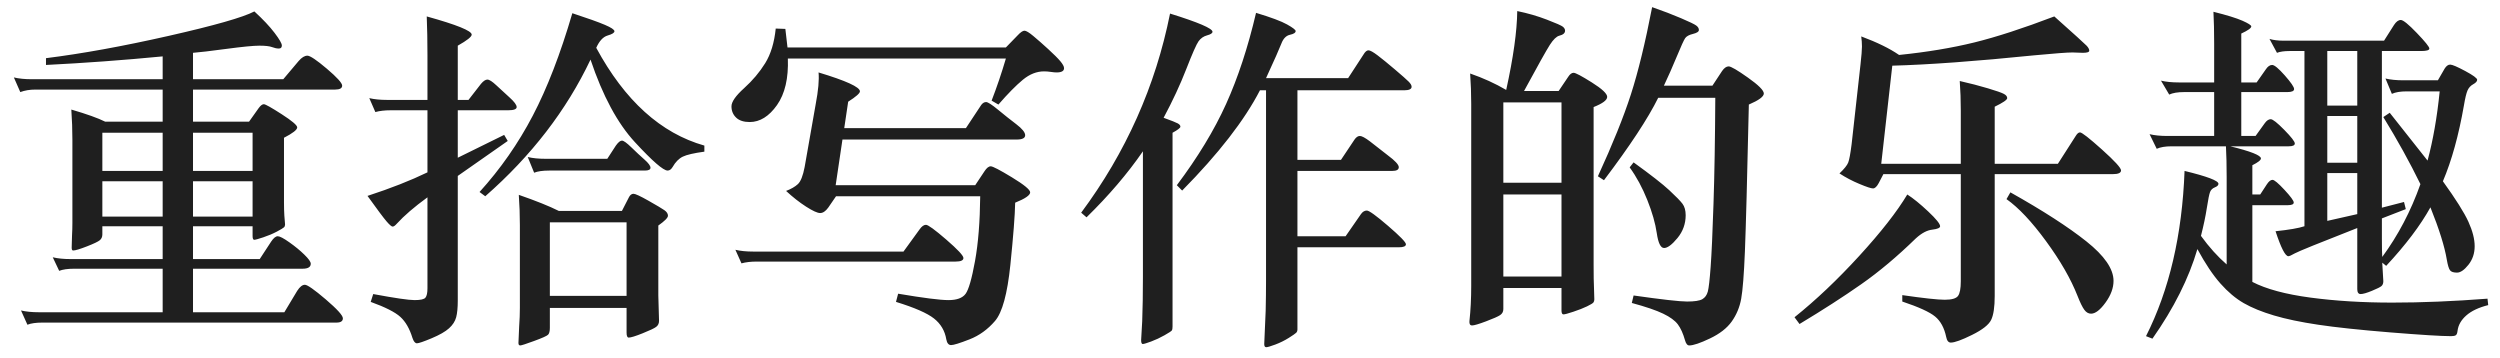
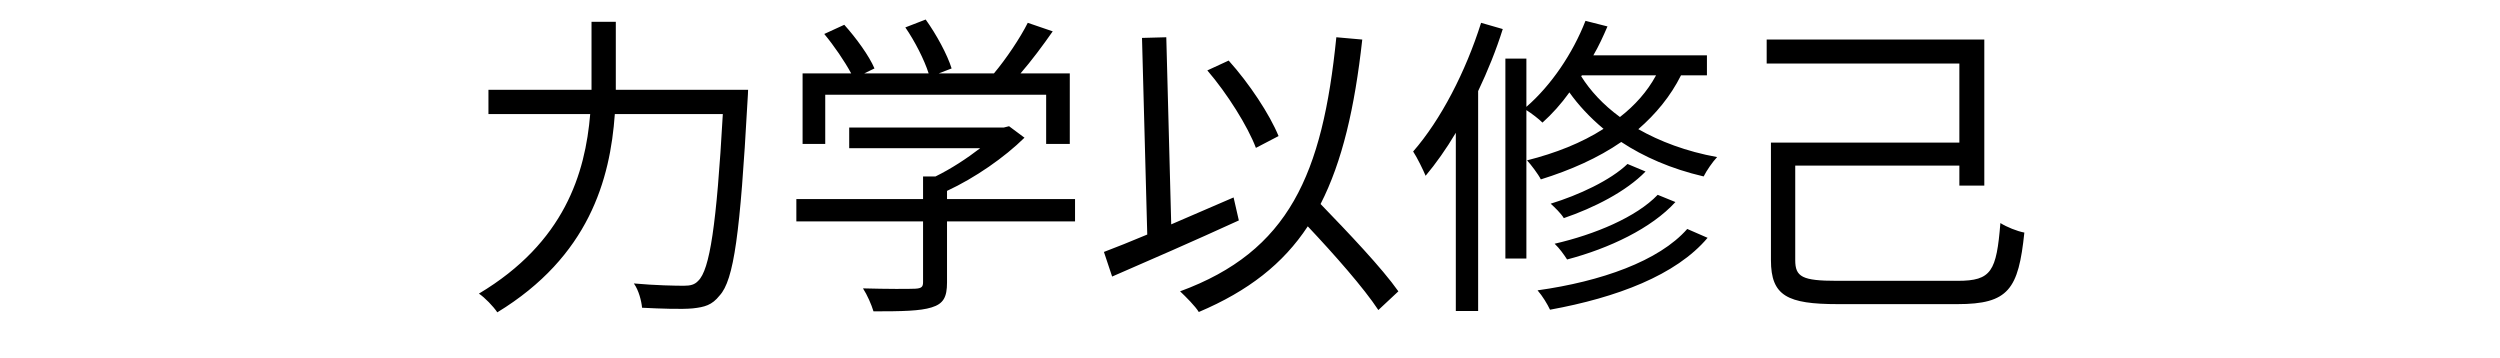
- <svg xmlns="http://www.w3.org/2000/svg" width="119px" height="17px" viewBox="0 0 119 17" version="1.1">
-   <defs />
-   <g id="Page-1" stroke="none" stroke-width="1" fill="none" fill-rule="evenodd">
-     <g id="Desktop-HD" transform="translate(-651, -692)" fill="#1F1F1F">
-       <path d="M658.743,694.684 C656.863,694.865 655.012,695.001 653.189,695.092 L653.189,694.769 C654.91,694.554 656.858,694.2 659.032,693.707 C661.206,693.215 662.565,692.827 663.108,692.544 C663.516,692.918 663.836,693.257 664.068,693.563 C664.3,693.869 664.416,694.07 664.416,694.166 C664.416,694.262 664.368,694.31 664.272,694.31 C664.176,694.31 664.068,694.288 663.949,694.242 C663.83,694.197 663.629,694.174 663.346,694.174 C663.063,694.174 662.539,694.225 661.775,694.327 C661.011,694.429 660.481,694.492 660.187,694.514 L660.187,695.771 L664.484,695.771 L665.215,694.905 C665.362,694.735 665.501,694.65 665.631,694.65 C665.761,694.65 666.07,694.857 666.557,695.27 C667.043,695.683 667.287,695.952 667.287,696.077 C667.287,696.201 667.174,696.264 666.947,696.264 L660.187,696.264 L660.187,697.792 L662.854,697.792 L663.312,697.147 C663.403,697.022 663.485,696.96 663.559,696.96 C663.632,696.96 663.915,697.119 664.408,697.436 C664.9,697.753 665.147,697.962 665.147,698.064 C665.147,698.177 664.937,698.342 664.518,698.557 L664.518,701.648 C664.518,701.886 664.524,702.09 664.535,702.26 L664.569,702.684 C664.569,702.741 664.552,702.786 664.518,702.82 C664.484,702.854 664.371,702.922 664.179,703.024 C663.986,703.126 663.771,703.217 663.533,703.296 C663.295,703.375 663.151,703.415 663.1,703.415 C663.049,703.415 663.023,703.352 663.023,703.228 L663.023,702.769 L660.187,702.769 L660.187,704.332 L663.363,704.332 L663.907,703.5 C664.02,703.33 664.125,703.245 664.221,703.245 C664.317,703.245 664.501,703.341 664.773,703.534 C665.045,703.726 665.283,703.921 665.486,704.12 C665.69,704.318 665.792,704.462 665.792,704.553 C665.792,704.711 665.662,704.791 665.402,704.791 L660.187,704.791 L660.187,706.863 L664.535,706.863 L665.147,705.844 C665.271,705.651 665.393,705.555 665.512,705.555 C665.631,705.555 665.962,705.787 666.506,706.251 C667.049,706.716 667.321,707.016 667.321,707.152 C667.321,707.287 667.219,707.355 667.015,707.355 L653.019,707.355 C652.713,707.355 652.475,707.389 652.305,707.457 L652,706.778 C652.238,706.835 652.521,706.863 652.849,706.863 L658.743,706.863 L658.743,704.791 L654.531,704.791 C654.225,704.791 653.987,704.825 653.817,704.892 L653.511,704.247 C653.749,704.304 654.032,704.332 654.361,704.332 L658.743,704.332 L658.743,702.769 L655.872,702.769 L655.872,703.16 C655.872,703.273 655.833,703.364 655.754,703.432 C655.674,703.5 655.468,703.599 655.134,703.729 C654.8,703.859 654.582,703.924 654.48,703.924 C654.434,703.924 654.412,703.879 654.412,703.788 L654.429,703.194 C654.44,703.013 654.446,702.82 654.446,702.616 L654.446,698.659 C654.446,698.183 654.429,697.702 654.395,697.215 C655.131,697.43 655.669,697.623 656.008,697.792 L658.743,697.792 L658.743,696.264 L652.679,696.264 C652.419,696.264 652.181,696.303 651.966,696.383 L651.66,695.686 C651.898,695.743 652.181,695.771 652.509,695.771 L658.743,695.771 L658.743,694.684 Z M658.743,700.136 L658.743,698.319 L655.872,698.319 L655.872,700.136 L658.743,700.136 Z M660.187,698.319 L660.187,700.136 L663.023,700.136 L663.023,698.319 L660.187,698.319 Z M658.743,702.311 L658.743,700.629 L655.872,700.629 L655.872,702.311 L658.743,702.311 Z M660.187,700.629 L660.187,702.311 L663.023,702.311 L663.023,700.629 L660.187,700.629 Z M679.109,694.837 C677.965,697.249 676.295,699.417 674.098,701.342 L673.826,701.139 C674.823,700.04 675.667,698.831 676.357,697.512 C677.048,696.193 677.677,694.565 678.243,692.629 C678.967,692.867 679.483,693.051 679.788,693.181 C680.094,693.311 680.247,693.413 680.247,693.487 C680.247,693.56 680.14,693.628 679.924,693.69 C679.709,693.753 679.528,693.948 679.381,694.276 C680.74,696.79 682.455,698.342 684.528,698.93 L684.528,699.219 C684.029,699.287 683.687,699.366 683.5,699.457 C683.313,699.548 683.152,699.712 683.016,699.95 C682.948,700.063 682.869,700.119 682.778,700.119 C682.574,700.119 682.056,699.669 681.224,698.769 C680.391,697.869 679.687,696.558 679.109,694.837 L679.109,694.837 Z M671.347,697.249 L669.597,697.249 C669.314,697.249 669.07,697.277 668.867,697.334 L668.578,696.671 C668.816,696.728 669.099,696.756 669.427,696.756 L671.347,696.756 L671.347,694.616 C671.347,693.959 671.335,693.348 671.313,692.782 C672.739,693.178 673.453,693.467 673.453,693.648 C673.453,693.75 673.232,693.925 672.79,694.174 L672.79,696.756 L673.3,696.756 L673.894,695.992 C674.008,695.856 674.11,695.788 674.2,695.788 C674.291,695.788 674.432,695.879 674.625,696.06 L675.253,696.637 C675.48,696.841 675.593,696.994 675.593,697.096 C675.593,697.198 675.457,697.249 675.185,697.249 L672.79,697.249 L672.79,699.508 L674.998,698.421 L675.168,698.71 L672.79,700.374 L672.79,706.302 C672.79,706.642 672.765,706.908 672.714,707.101 C672.663,707.293 672.55,707.469 672.374,707.627 C672.199,707.786 671.921,707.944 671.542,708.103 C671.163,708.261 670.93,708.341 670.845,708.341 C670.761,708.341 670.69,708.256 670.633,708.086 C670.497,707.644 670.305,707.31 670.056,707.084 C669.806,706.857 669.337,706.619 668.646,706.37 L668.765,705.997 C669.795,706.189 670.452,706.285 670.735,706.285 C671.018,706.285 671.191,706.246 671.253,706.166 C671.315,706.087 671.347,705.94 671.347,705.725 L671.347,701.393 C670.724,701.846 670.237,702.265 669.886,702.65 C669.806,702.741 669.741,702.786 669.69,702.786 C669.639,702.786 669.543,702.704 669.402,702.54 C669.26,702.376 668.957,701.971 668.493,701.325 C669.603,700.963 670.554,700.589 671.347,700.204 L671.347,697.249 Z M679.907,699.559 L680.315,698.93 C680.428,698.772 680.525,698.693 680.604,698.693 C680.683,698.693 680.833,698.8 681.054,699.015 C681.275,699.231 681.481,699.423 681.674,699.593 C681.866,699.763 681.963,699.893 681.963,699.984 C681.963,700.074 681.872,700.119 681.691,700.119 L677.139,700.119 C676.833,700.119 676.595,700.153 676.425,700.221 L676.12,699.474 C676.357,699.531 676.64,699.559 676.969,699.559 L679.907,699.559 Z M680.825,706.659 L677.173,706.659 L677.173,707.61 C677.173,707.769 677.144,707.876 677.088,707.933 C677.031,707.99 676.81,708.089 676.425,708.23 C676.04,708.372 675.819,708.443 675.763,708.443 C675.706,708.443 675.678,708.403 675.678,708.324 L675.712,707.542 C675.735,707.225 675.746,706.931 675.746,706.659 L675.746,702.718 C675.746,702.243 675.729,701.761 675.695,701.275 C676.51,701.558 677.144,701.812 677.597,702.039 L680.604,702.039 L680.944,701.376 C681,701.275 681.071,701.224 681.156,701.224 C681.241,701.224 681.479,701.334 681.869,701.555 C682.26,701.776 682.512,701.926 682.625,702.005 C682.738,702.084 682.795,702.172 682.795,702.268 C682.795,702.364 682.642,702.52 682.336,702.735 L682.336,706.065 L682.37,707.271 C682.37,707.395 682.325,707.491 682.234,707.559 C682.144,707.627 681.929,707.729 681.589,707.865 C681.249,708.001 681.028,708.069 680.927,708.069 C680.859,708.069 680.825,707.99 680.825,707.831 L680.825,706.659 Z M677.173,706.082 L680.825,706.082 L680.825,702.582 L677.173,702.582 L677.173,706.082 Z M688.485,694.259 L698.88,694.259 L699.424,693.699 C699.571,693.54 699.684,693.461 699.764,693.461 C699.843,693.461 699.985,693.546 700.188,693.716 C700.392,693.886 700.627,694.092 700.893,694.336 C701.159,694.579 701.352,694.772 701.471,694.913 C701.59,695.055 701.649,695.165 701.649,695.245 C701.649,695.38 701.53,695.448 701.292,695.448 C701.225,695.448 701.134,695.44 701.021,695.423 C700.907,695.406 700.8,695.397 700.698,695.397 C700.347,695.397 700.01,695.53 699.687,695.797 C699.365,696.063 698.977,696.456 698.524,696.977 L698.201,696.79 C698.45,696.145 698.677,695.477 698.88,694.786 L688.502,694.786 C688.536,695.726 688.363,696.465 687.984,697.003 C687.605,697.54 687.172,697.809 686.685,697.809 C686.402,697.809 686.186,697.739 686.039,697.597 C685.892,697.456 685.818,697.277 685.818,697.062 C685.818,696.847 686.019,696.558 686.421,696.196 C686.823,695.833 687.157,695.437 687.424,695.007 C687.69,694.576 687.857,694.027 687.925,693.359 L688.383,693.376 L688.485,694.259 Z M691.101,698.642 L690.778,700.816 L697.42,700.816 L697.861,700.153 C697.963,699.995 698.062,699.916 698.159,699.916 C698.255,699.916 698.592,700.091 699.169,700.442 C699.747,700.793 700.036,701.031 700.036,701.156 C700.036,701.292 699.798,701.456 699.322,701.648 C699.311,702.248 699.234,703.236 699.093,704.612 C698.951,705.988 698.708,706.877 698.362,707.279 C698.017,707.681 697.612,707.973 697.148,708.154 C696.684,708.335 696.392,708.426 696.273,708.426 C696.154,708.426 696.078,708.335 696.044,708.154 C695.976,707.746 695.781,707.415 695.458,707.16 C695.135,706.905 694.532,706.642 693.649,706.37 L693.751,705.98 C694.951,706.183 695.749,706.285 696.146,706.285 C696.542,706.285 696.814,706.186 696.961,705.988 C697.108,705.79 697.258,705.269 697.411,704.425 C697.564,703.582 697.646,702.554 697.658,701.342 L690.795,701.342 L690.422,701.886 C690.297,702.056 690.17,702.141 690.039,702.141 C689.909,702.141 689.686,702.039 689.368,701.835 C689.051,701.631 688.734,701.382 688.417,701.088 C688.655,700.997 688.842,700.89 688.978,700.765 C689.114,700.64 689.221,700.369 689.301,699.95 L689.827,696.96 C689.952,696.303 689.997,695.799 689.963,695.448 C691.277,695.845 691.933,696.145 691.933,696.349 C691.933,696.439 691.746,696.603 691.373,696.841 L691.186,698.098 L696.978,698.098 L697.708,696.994 C697.776,696.904 697.853,696.858 697.938,696.858 C698.023,696.858 698.212,696.98 698.507,697.223 C698.801,697.467 699.09,697.696 699.373,697.911 C699.656,698.126 699.798,698.302 699.798,698.438 C699.798,698.574 699.662,698.642 699.39,698.642 L691.101,698.642 Z M694.006,703.975 L694.77,702.922 C694.872,702.775 694.974,702.701 695.076,702.701 C695.178,702.701 695.5,702.936 696.044,703.406 C696.587,703.876 696.859,704.168 696.859,704.281 C696.859,704.394 696.735,704.451 696.486,704.451 L687.024,704.451 C686.741,704.451 686.498,704.479 686.294,704.536 L686.005,703.89 C686.243,703.947 686.526,703.975 686.855,703.975 L694.006,703.975 Z M711.263,695.72 L715.17,695.72 L715.9,694.599 C715.98,694.463 716.059,694.395 716.138,694.395 C716.217,694.395 716.362,694.475 716.571,694.633 C716.781,694.792 717.055,695.015 717.395,695.304 C717.735,695.593 717.953,695.785 718.049,695.882 C718.145,695.978 718.193,696.06 718.193,696.128 C718.193,696.241 718.074,696.298 717.837,696.298 L712.758,696.298 L712.758,699.61 L714.83,699.61 L715.476,698.642 C715.555,698.528 715.64,698.472 715.73,698.472 C715.821,698.472 715.98,698.557 716.206,698.727 L717.055,699.389 C717.406,699.65 717.582,699.839 717.582,699.958 C717.582,700.077 717.48,700.136 717.276,700.136 L712.758,700.136 L712.758,703.245 L715.051,703.245 L715.781,702.192 C715.861,702.079 715.954,702.022 716.062,702.022 C716.169,702.022 716.506,702.265 717.072,702.752 C717.638,703.239 717.922,703.531 717.922,703.627 C717.922,703.723 717.808,703.771 717.582,703.771 L712.758,703.771 L712.758,707.678 C712.758,707.746 712.738,707.8 712.698,707.84 C712.659,707.879 712.54,707.961 712.342,708.086 C712.144,708.21 711.931,708.315 711.705,708.4 C711.478,708.485 711.334,708.527 711.272,708.527 C711.209,708.527 711.178,708.477 711.178,708.375 L711.246,706.795 C711.257,706.319 711.263,705.849 711.263,705.385 L711.263,696.298 L710.974,696.298 C710.238,697.725 709.004,699.315 707.271,701.071 L707.017,700.816 C708.013,699.491 708.795,698.203 709.361,696.952 C709.927,695.7 710.403,694.254 710.788,692.612 C711.501,692.827 711.994,693.011 712.265,693.164 C712.537,693.317 712.673,693.421 712.673,693.478 C712.673,693.557 712.582,693.617 712.401,693.656 C712.22,693.696 712.084,693.835 711.994,694.073 C711.903,694.31 711.659,694.86 711.263,695.72 L711.263,695.72 Z M705.403,699.202 C704.678,700.255 703.784,701.303 702.719,702.345 L702.464,702.124 C704.593,699.259 706.003,696.1 706.694,692.646 C708.042,693.065 708.715,693.353 708.715,693.512 C708.715,693.58 708.63,693.637 708.46,693.682 C708.291,693.727 708.155,693.821 708.053,693.962 C707.951,694.104 707.756,694.545 707.467,695.287 C707.178,696.029 706.819,696.802 706.388,697.606 C706.762,697.741 706.988,697.832 707.068,697.877 C707.147,697.923 707.187,697.974 707.187,698.03 C707.187,698.087 707.062,698.183 706.813,698.319 L706.813,707.542 C706.813,707.633 706.802,707.695 706.779,707.729 C706.756,707.763 706.64,707.84 706.431,707.958 C706.221,708.077 706.009,708.176 705.794,708.256 C705.579,708.335 705.446,708.375 705.395,708.375 C705.344,708.375 705.318,708.312 705.318,708.188 L705.369,707.287 C705.392,706.676 705.403,705.974 705.403,705.181 L705.403,699.202 Z M729.931,696.654 C729.444,697.64 728.583,698.947 727.349,700.578 L727.06,700.391 C727.762,698.863 728.286,697.563 728.631,696.493 C728.976,695.423 729.313,694.039 729.642,692.34 C730.163,692.521 730.621,692.697 731.018,692.867 C731.414,693.036 731.655,693.152 731.74,693.215 C731.824,693.277 731.867,693.348 731.867,693.427 C731.867,693.506 731.773,693.569 731.587,693.614 C731.4,693.659 731.275,693.727 731.213,693.818 C731.151,693.908 731.018,694.2 730.814,694.693 C730.61,695.185 730.406,695.647 730.202,696.077 L732.512,696.077 L732.971,695.38 C733.073,695.233 733.178,695.16 733.285,695.16 C733.393,695.16 733.699,695.338 734.202,695.695 C734.706,696.051 734.958,696.303 734.958,696.451 C734.958,696.598 734.721,696.773 734.245,696.977 C734.166,700.522 734.103,702.849 734.058,703.958 C734.013,705.068 733.953,705.824 733.88,706.226 C733.806,706.628 733.656,706.987 733.43,707.304 C733.203,707.622 732.858,707.89 732.393,708.111 C731.929,708.332 731.601,708.443 731.408,708.443 C731.318,708.443 731.25,708.358 731.204,708.188 C731.114,707.871 731.001,707.622 730.865,707.44 C730.729,707.259 730.497,707.089 730.168,706.931 C729.84,706.772 729.342,706.602 728.674,706.421 L728.759,706.065 C730.106,706.257 730.955,706.353 731.306,706.353 C731.657,706.353 731.898,706.316 732.028,706.243 C732.158,706.169 732.246,706.048 732.292,705.878 C732.337,705.708 732.382,705.314 732.427,704.697 C732.473,704.08 732.518,703.078 732.563,701.691 C732.609,700.303 732.637,698.625 732.648,696.654 L729.931,696.654 Z M723.544,696.332 L725.191,696.332 L725.65,695.652 C725.729,695.528 725.814,695.465 725.905,695.465 C725.995,695.465 726.284,695.618 726.771,695.924 C727.258,696.23 727.502,696.459 727.502,696.612 C727.502,696.765 727.286,696.926 726.856,697.096 L726.856,704.621 C726.856,705.119 726.862,705.47 726.873,705.674 L726.89,706.251 C726.89,706.308 726.876,706.356 726.848,706.396 C726.819,706.435 726.717,706.498 726.542,706.583 C726.366,706.668 726.151,706.752 725.896,706.837 C725.642,706.922 725.483,706.965 725.421,706.965 C725.359,706.965 725.327,706.902 725.327,706.778 L725.327,705.708 L722.559,705.708 L722.559,706.71 C722.559,706.835 722.508,706.931 722.406,706.999 C722.304,707.067 722.08,707.166 721.735,707.296 C721.389,707.426 721.169,707.491 721.072,707.491 C720.976,707.491 720.934,707.423 720.945,707.287 C721.002,706.767 721.03,706.206 721.03,705.606 L721.03,696.943 C721.03,696.468 721.013,695.986 720.979,695.499 C721.602,695.715 722.174,695.975 722.695,696.281 C723.034,694.741 723.21,693.489 723.221,692.527 C723.719,692.629 724.189,692.765 724.631,692.935 C725.073,693.104 725.327,693.218 725.395,693.274 C725.463,693.331 725.497,693.393 725.497,693.461 C725.497,693.574 725.407,693.654 725.225,693.699 C725.09,693.733 724.94,693.877 724.775,694.132 C724.611,694.387 724.201,695.12 723.544,696.332 L723.544,696.332 Z M725.327,700.697 L725.327,696.875 L722.559,696.875 L722.559,700.697 L725.327,700.697 Z M725.327,705.164 L725.327,701.258 L722.559,701.258 L722.559,705.164 L725.327,705.164 Z M728.759,699.729 C729.574,700.318 730.14,700.759 730.457,701.054 C730.774,701.348 730.984,701.563 731.086,701.699 C731.187,701.835 731.238,702.016 731.238,702.243 C731.238,702.65 731.108,703.013 730.848,703.33 C730.587,703.647 730.375,703.805 730.211,703.805 C730.047,703.805 729.931,703.57 729.863,703.1 C729.795,702.631 729.645,702.104 729.412,701.521 C729.18,700.938 728.9,700.42 728.572,699.967 L728.759,699.729 Z M741.073,695.126 L740.547,699.797 L744.334,699.797 L744.334,697.266 C744.334,696.768 744.317,696.298 744.284,695.856 C744.782,695.969 745.229,696.085 745.625,696.204 C746.022,696.323 746.274,696.411 746.381,696.468 C746.489,696.524 746.543,696.592 746.543,696.671 C746.543,696.751 746.344,696.887 745.948,697.079 L745.948,699.797 L748.955,699.797 L749.804,698.472 C749.872,698.359 749.94,698.302 750.008,698.302 C750.098,698.302 750.447,698.574 751.052,699.117 C751.658,699.661 751.961,699.992 751.961,700.111 C751.961,700.23 751.831,700.289 751.57,700.289 L745.948,700.289 L745.948,706.082 C745.948,706.614 745.892,706.996 745.778,707.228 C745.665,707.46 745.362,707.698 744.87,707.941 C744.377,708.185 744.04,708.307 743.859,708.307 C743.746,708.307 743.672,708.216 743.638,708.035 C743.547,707.605 743.372,707.282 743.111,707.067 C742.851,706.852 742.33,706.614 741.549,706.353 L741.549,706.048 C742.568,706.195 743.242,706.268 743.57,706.268 C743.899,706.268 744.108,706.209 744.199,706.09 C744.289,705.971 744.334,705.736 744.334,705.385 L744.334,700.289 L740.649,700.289 L740.428,700.714 C740.337,700.884 740.247,700.969 740.156,700.969 C740.065,700.969 739.85,700.898 739.511,700.756 C739.171,700.615 738.854,700.448 738.559,700.255 C738.786,700.04 738.924,699.868 738.975,699.737 C739.026,699.607 739.08,699.316 739.137,698.863 L739.561,695.058 C739.607,694.65 739.629,694.37 739.629,694.217 C739.629,694.064 739.618,693.903 739.595,693.733 C740.354,694.016 740.954,694.31 741.396,694.616 C742.721,694.48 743.913,694.282 744.971,694.022 C746.03,693.761 747.301,693.348 748.785,692.782 C749.725,693.62 750.237,694.084 750.322,694.174 C750.407,694.265 750.449,694.344 750.449,694.412 C750.449,694.48 750.347,694.514 750.144,694.514 L749.651,694.497 C749.402,694.497 748.796,694.542 747.834,694.633 C745.048,694.916 742.794,695.08 741.073,695.126 L741.073,695.126 Z M746.695,701.156 C748.247,702.028 749.453,702.806 750.313,703.491 C751.174,704.176 751.604,704.802 751.604,705.368 C751.604,705.708 751.477,706.053 751.222,706.404 C750.967,706.755 750.738,706.931 750.534,706.931 C750.41,706.931 750.302,706.869 750.212,706.744 C750.121,706.619 750.013,706.399 749.889,706.082 C749.572,705.278 749.074,704.411 748.394,703.483 C747.715,702.554 747.086,701.886 746.509,701.478 L746.695,701.156 Z M741.787,701.258 C742.07,701.439 742.401,701.708 742.78,702.064 C743.16,702.421 743.349,702.656 743.349,702.769 C743.349,702.849 743.225,702.902 742.976,702.931 C742.726,702.959 742.466,703.098 742.194,703.347 C741.311,704.207 740.445,704.935 739.595,705.529 C738.746,706.124 737.767,706.755 736.657,707.423 L736.419,707.101 C737.438,706.285 738.466,705.311 739.502,704.179 C740.538,703.047 741.3,702.073 741.787,701.258 L741.787,701.258 Z M757.685,695.924 L758.416,695.924 L758.857,695.296 C758.948,695.16 759.047,695.092 759.155,695.092 C759.262,695.092 759.463,695.259 759.758,695.593 C760.052,695.927 760.199,696.142 760.199,696.238 C760.199,696.334 760.092,696.383 759.876,696.383 L757.685,696.383 L757.685,698.472 L758.365,698.472 L758.806,697.86 C758.897,697.736 758.99,697.674 759.087,697.674 C759.183,697.674 759.398,697.843 759.732,698.183 C760.066,698.523 760.233,698.738 760.233,698.829 C760.233,698.919 760.137,698.964 759.944,698.964 L757.159,698.964 C758.133,699.202 758.62,699.395 758.62,699.542 C758.62,699.621 758.484,699.729 758.212,699.865 L758.212,701.258 L758.586,701.258 L758.908,700.765 C758.999,700.629 759.087,700.561 759.172,700.561 C759.256,700.561 759.446,700.72 759.741,701.037 C760.035,701.354 760.182,701.555 760.182,701.64 C760.182,701.725 760.086,701.767 759.893,701.767 L758.212,701.767 L758.212,705.419 C758.869,705.759 759.792,706.008 760.981,706.166 C762.17,706.325 763.466,706.404 764.87,706.404 C766.274,706.404 767.786,706.342 769.405,706.217 L769.439,706.523 C768.987,706.636 768.638,706.801 768.395,707.016 C768.151,707.231 768.013,707.474 767.979,707.746 C767.967,707.859 767.939,707.93 767.894,707.958 C767.848,707.987 767.775,708.001 767.673,708.001 C767.209,708.001 766.246,707.941 764.785,707.823 C763.325,707.704 762.178,707.582 761.346,707.457 C760.513,707.333 759.811,707.186 759.24,707.016 C758.668,706.846 758.189,706.651 757.804,706.43 C757.419,706.209 757.048,705.897 756.692,705.495 C756.335,705.093 755.97,704.547 755.596,703.856 C755.188,705.249 754.475,706.67 753.456,708.12 L753.15,708.001 C754.26,705.804 754.871,703.183 754.985,700.136 C756.06,700.397 756.598,700.601 756.598,700.748 C756.598,700.816 756.542,700.873 756.428,700.918 C756.315,700.963 756.239,701.037 756.199,701.139 C756.159,701.241 756.108,701.493 756.046,701.895 C755.984,702.297 755.89,702.741 755.766,703.228 C756.151,703.76 756.559,704.213 756.989,704.587 L756.989,700.425 C756.989,699.87 756.978,699.383 756.955,698.964 L754.373,698.964 C754.067,698.964 753.83,699.004 753.66,699.083 L753.32,698.387 C753.558,698.444 753.841,698.472 754.169,698.472 L756.394,698.472 L756.394,696.383 L754.968,696.383 C754.662,696.383 754.424,696.422 754.254,696.502 L753.863,695.839 C754.101,695.896 754.384,695.924 754.713,695.924 L756.394,695.924 L756.394,694.073 C756.394,693.506 756.383,693.002 756.36,692.561 C756.995,692.719 757.453,692.861 757.736,692.985 C758.019,693.11 758.161,693.201 758.161,693.257 C758.161,693.337 758.002,693.45 757.685,693.597 L757.685,695.924 Z M760.692,694.429 L759.978,694.429 C759.729,694.429 759.531,694.458 759.384,694.514 L759.027,693.852 C759.208,693.908 759.435,693.937 759.707,693.937 L764.48,693.937 L764.955,693.189 C765.057,693.031 765.165,692.951 765.278,692.951 C765.391,692.951 765.646,693.158 766.042,693.571 C766.439,693.985 766.637,694.231 766.637,694.31 C766.637,694.39 766.507,694.429 766.246,694.429 L764.378,694.429 L764.378,701.886 L765.431,701.614 L765.516,701.954 L764.378,702.396 L764.378,703.347 C764.378,703.777 764.383,704.072 764.395,704.23 C765.153,703.2 765.759,702.045 766.212,700.765 C765.703,699.723 765.114,698.659 764.446,697.572 L764.751,697.368 L766.552,699.644 C766.812,698.681 767.005,697.583 767.129,696.349 L765.567,696.349 C765.261,696.349 765.023,696.388 764.853,696.468 L764.548,695.737 C764.785,695.794 765.068,695.822 765.397,695.822 L767.044,695.822 L767.367,695.262 C767.446,695.137 767.534,695.075 767.63,695.075 C767.727,695.075 767.965,695.177 768.344,695.38 C768.723,695.584 768.913,695.723 768.913,695.797 C768.913,695.87 768.851,695.941 768.726,696.009 C768.602,696.077 768.511,696.176 768.454,696.306 C768.398,696.436 768.341,696.671 768.284,697.011 C768.035,698.438 767.701,699.644 767.282,700.629 C767.894,701.478 768.299,702.121 768.497,702.557 C768.695,702.993 768.794,703.381 768.794,703.72 C768.794,704.06 768.695,704.355 768.497,704.604 C768.299,704.853 768.117,704.977 767.953,704.977 C767.789,704.977 767.679,704.941 767.622,704.867 C767.565,704.793 767.514,704.626 767.469,704.366 C767.367,703.743 767.107,702.911 766.688,701.869 C766.212,702.73 765.51,703.658 764.582,704.655 L764.395,704.502 L764.446,705.385 C764.446,705.487 764.417,705.563 764.361,705.614 C764.304,705.665 764.151,705.742 763.902,705.844 C763.653,705.946 763.475,705.997 763.367,705.997 C763.259,705.997 763.206,705.917 763.206,705.759 L763.206,702.854 C761.383,703.568 760.392,703.97 760.233,704.06 C760.075,704.151 759.973,704.196 759.927,704.196 C759.78,704.196 759.576,703.8 759.316,703.007 C759.961,702.939 760.42,702.86 760.692,702.769 L760.692,694.429 Z M763.206,694.429 L761.779,694.429 L761.779,697.028 L763.206,697.028 L763.206,694.429 Z M761.779,697.521 L761.779,699.746 L763.206,699.746 L763.206,697.521 L761.779,697.521 Z M761.779,700.238 L761.779,702.514 L763.206,702.192 L763.206,700.238 L761.779,700.238 Z" id="重拾写作的乐趣" />
-     </g>
+ <svg xmlns="http://www.w3.org/2000/svg" width="119" height="17">
+   <g>
+     <rect fill="none" id="canvas_background" height="64" width="64" y="-1" x="-1" />
+   </g>
+   <g>
+     <text xml:space="preserve" text-anchor="start" font-family="Georgia, Times, 'Times New Roman', serif" font-size="15" id="svg_1" y="7.628" x="24.195" stroke-width="0" stroke="#000" fill="#000000" />
+     <text xml:space="preserve" text-anchor="start" font-family="Georgia, Times, 'Times New Roman', serif" font-size="15" id="svg_2" y="13.604" x="22" stroke-width="0" stroke="#000" fill="#000000">力学以修己</text>
  </g>
</svg>
